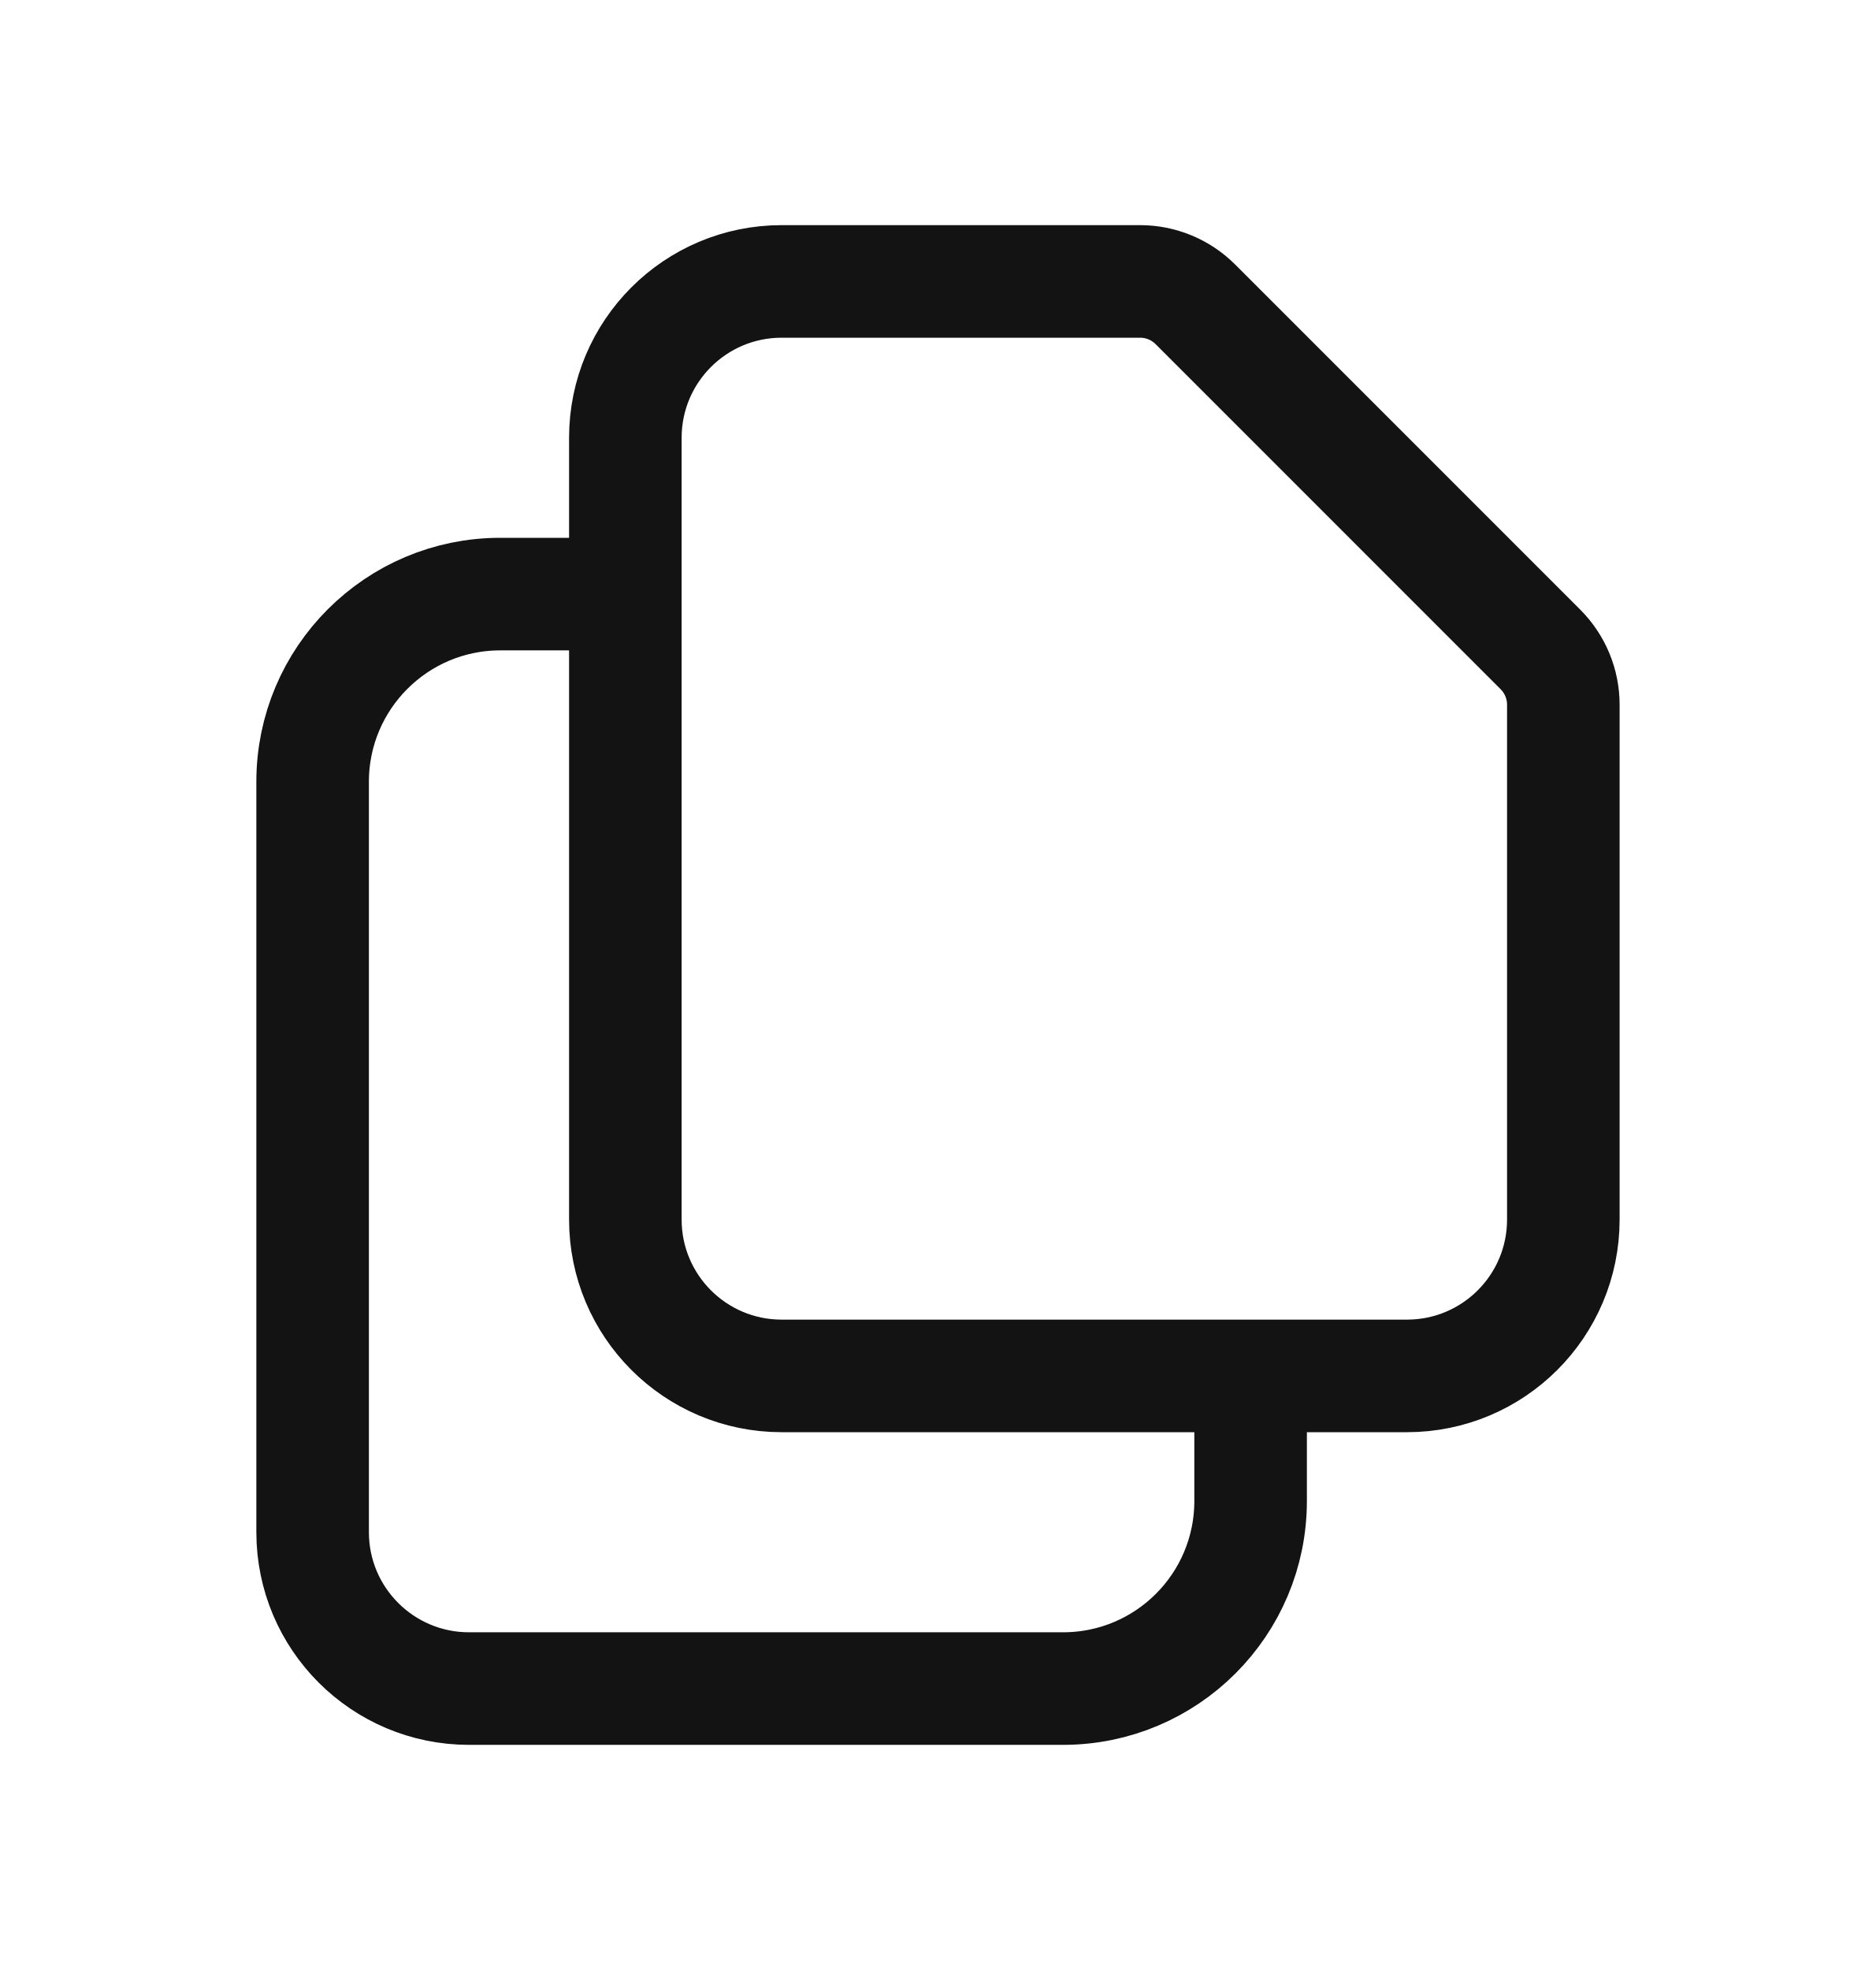
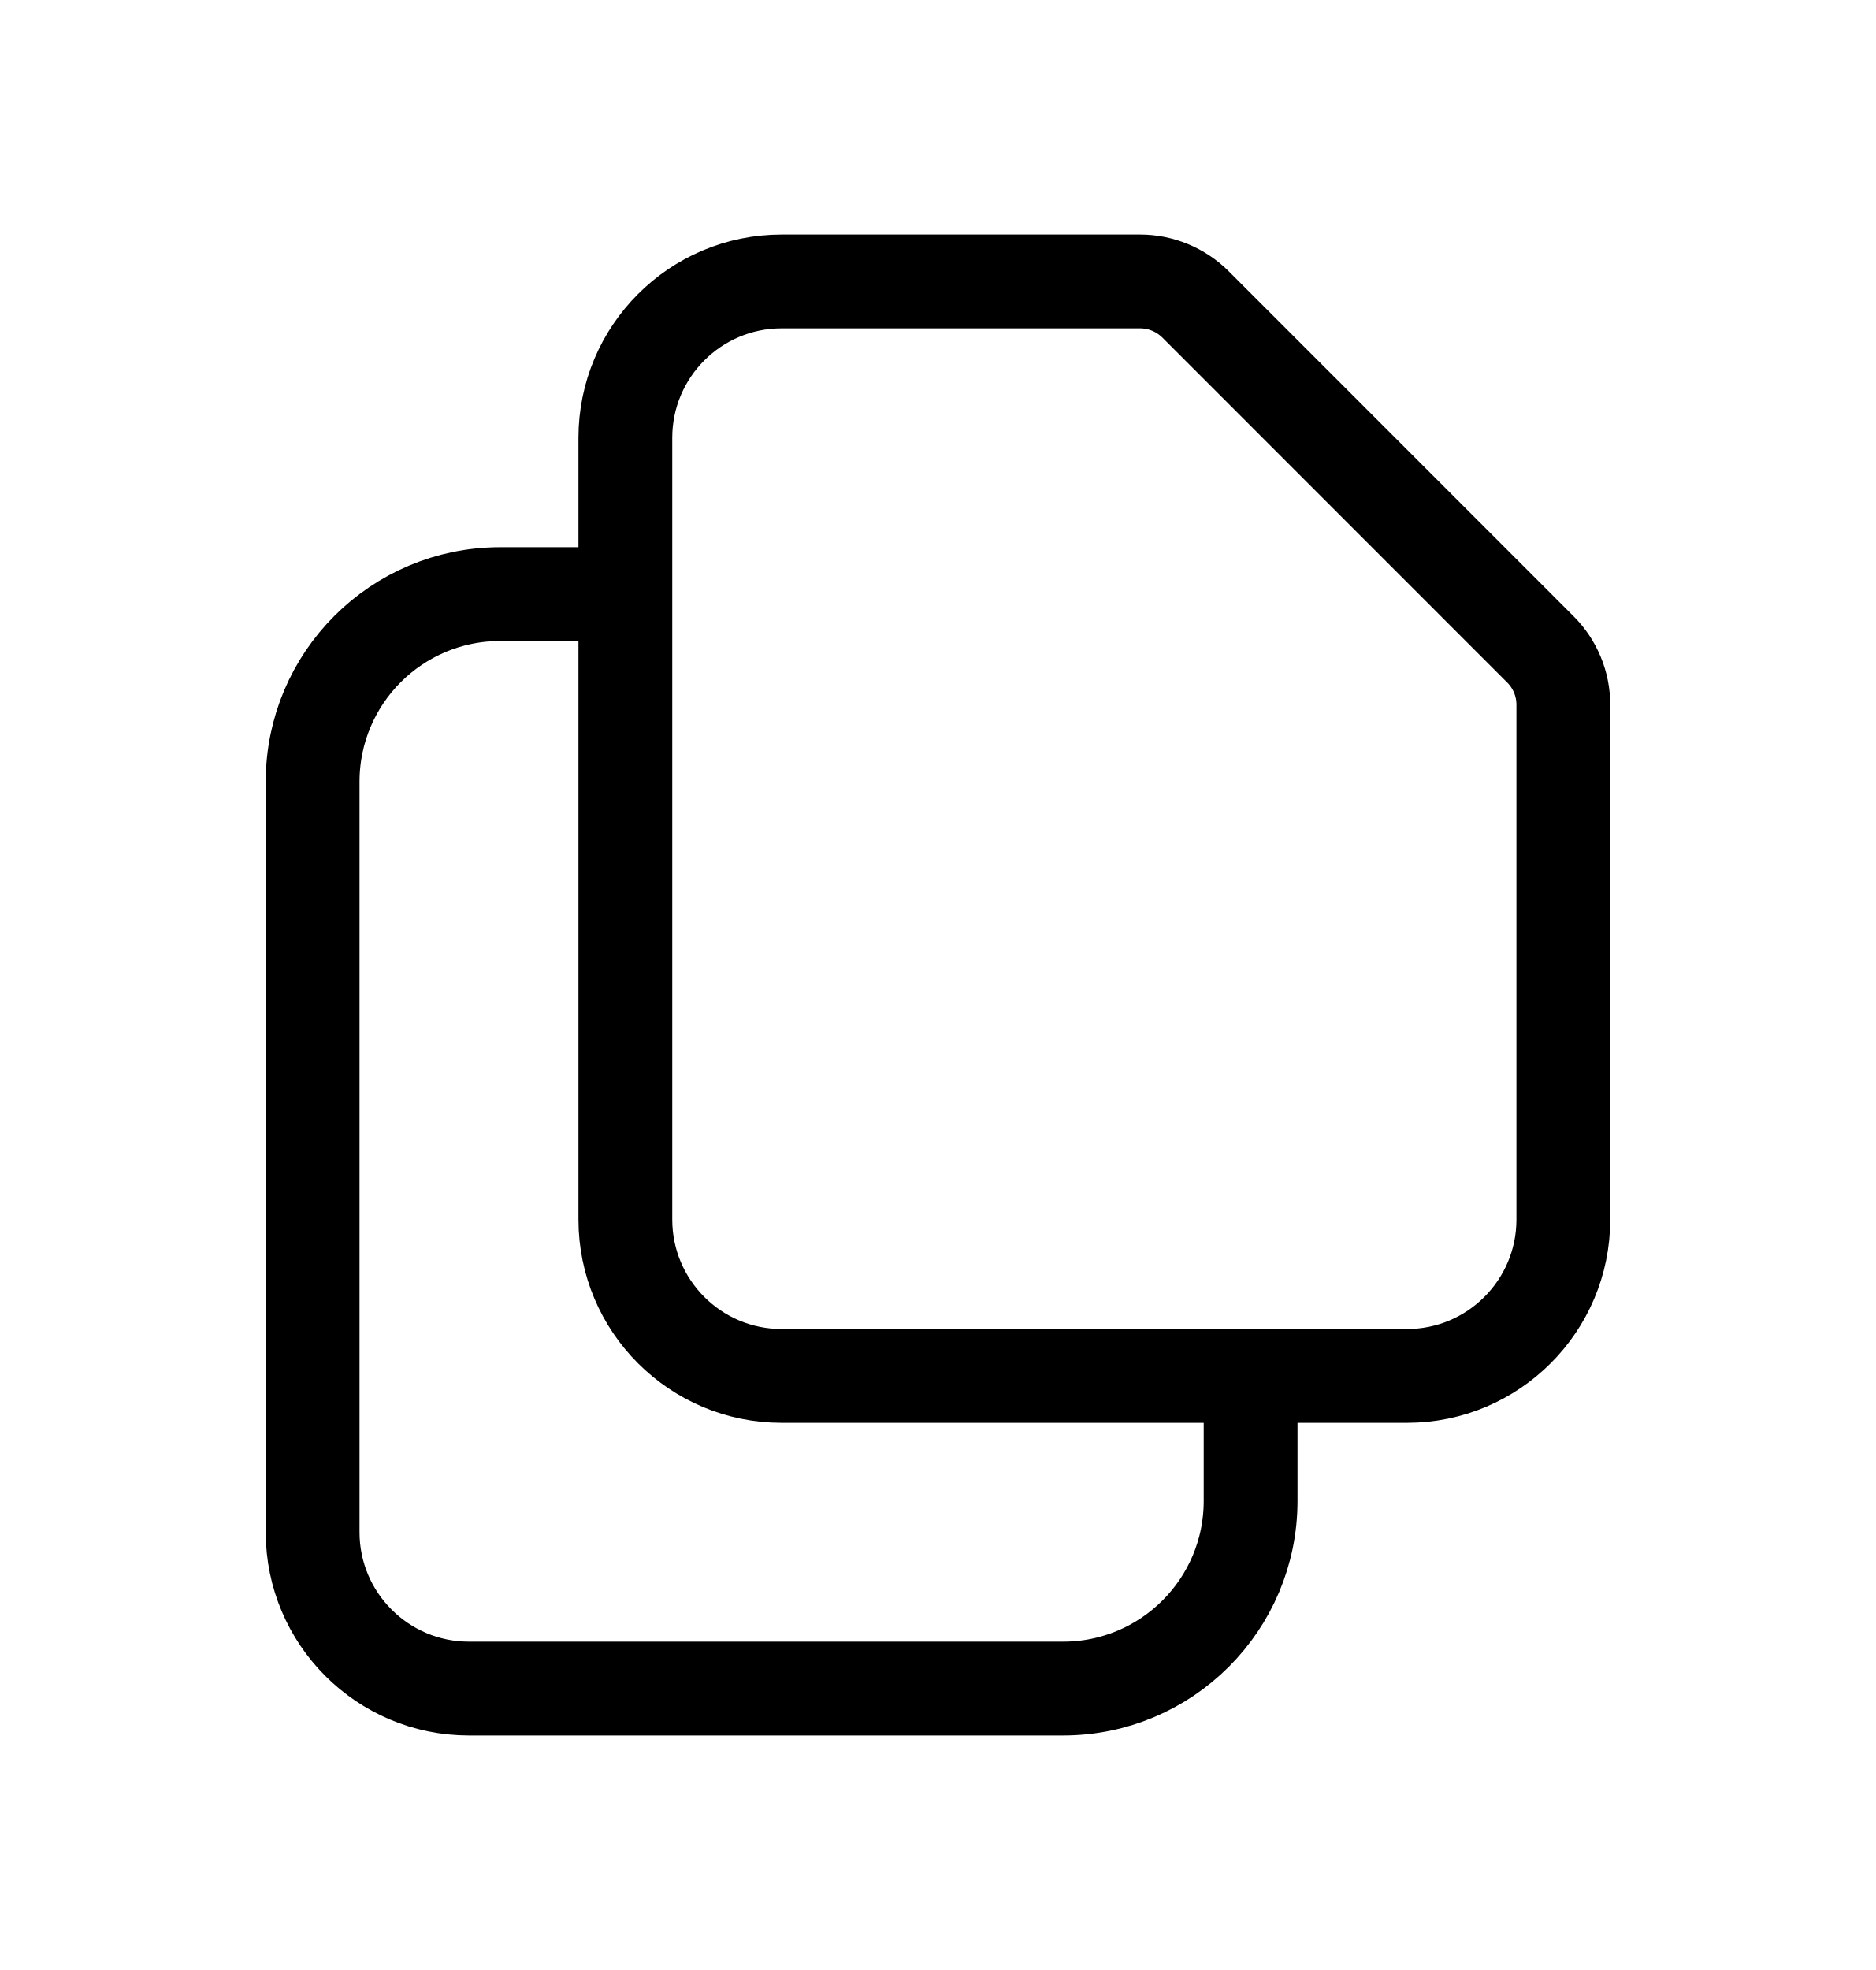
- <svg xmlns="http://www.w3.org/2000/svg" width="20" height="21" viewBox="0 0 20 21" fill="none">
-   <path d="M6.667 6.333V13C6.667 13.921 7.413 14.667 8.333 14.667H13.333M6.667 6.333V4.667C6.667 3.746 7.413 3 8.333 3H12.155C12.376 3 12.588 3.088 12.744 3.244L16.423 6.923C16.579 7.079 16.667 7.291 16.667 7.512V13C16.667 13.921 15.921 14.667 15 14.667H13.333M6.667 6.333H5.333C4.229 6.333 3.333 7.229 3.333 8.333V16.333C3.333 17.254 4.08 18 5 18H11.333C12.438 18 13.333 17.105 13.333 16V14.667" stroke="#131313" stroke-width="1.2" stroke-linecap="round" stroke-linejoin="round" />
+ <svg xmlns="http://www.w3.org/2000/svg" width="20" height="21" fill="none">
+   <path d="M6.667 6.333V13c0 .92.746 1.667 1.666 1.667h5M6.667 6.333V4.667c0-.92.746-1.667 1.666-1.667h3.822c.22 0 .433.088.59.244l3.678 3.679a.833.833 0 0 1 .244.589V13c0 .92-.747 1.667-1.667 1.667h-1.667M6.667 6.333H5.333a2 2 0 0 0-2 2v8C3.333 17.253 4.08 18 5 18h6.333a2 2 0 0 0 2-2v-1.333" stroke="currentColor" strokeWidth="1.2" strokeLinecap="round" strokeLinejoin="round" />
</svg>
